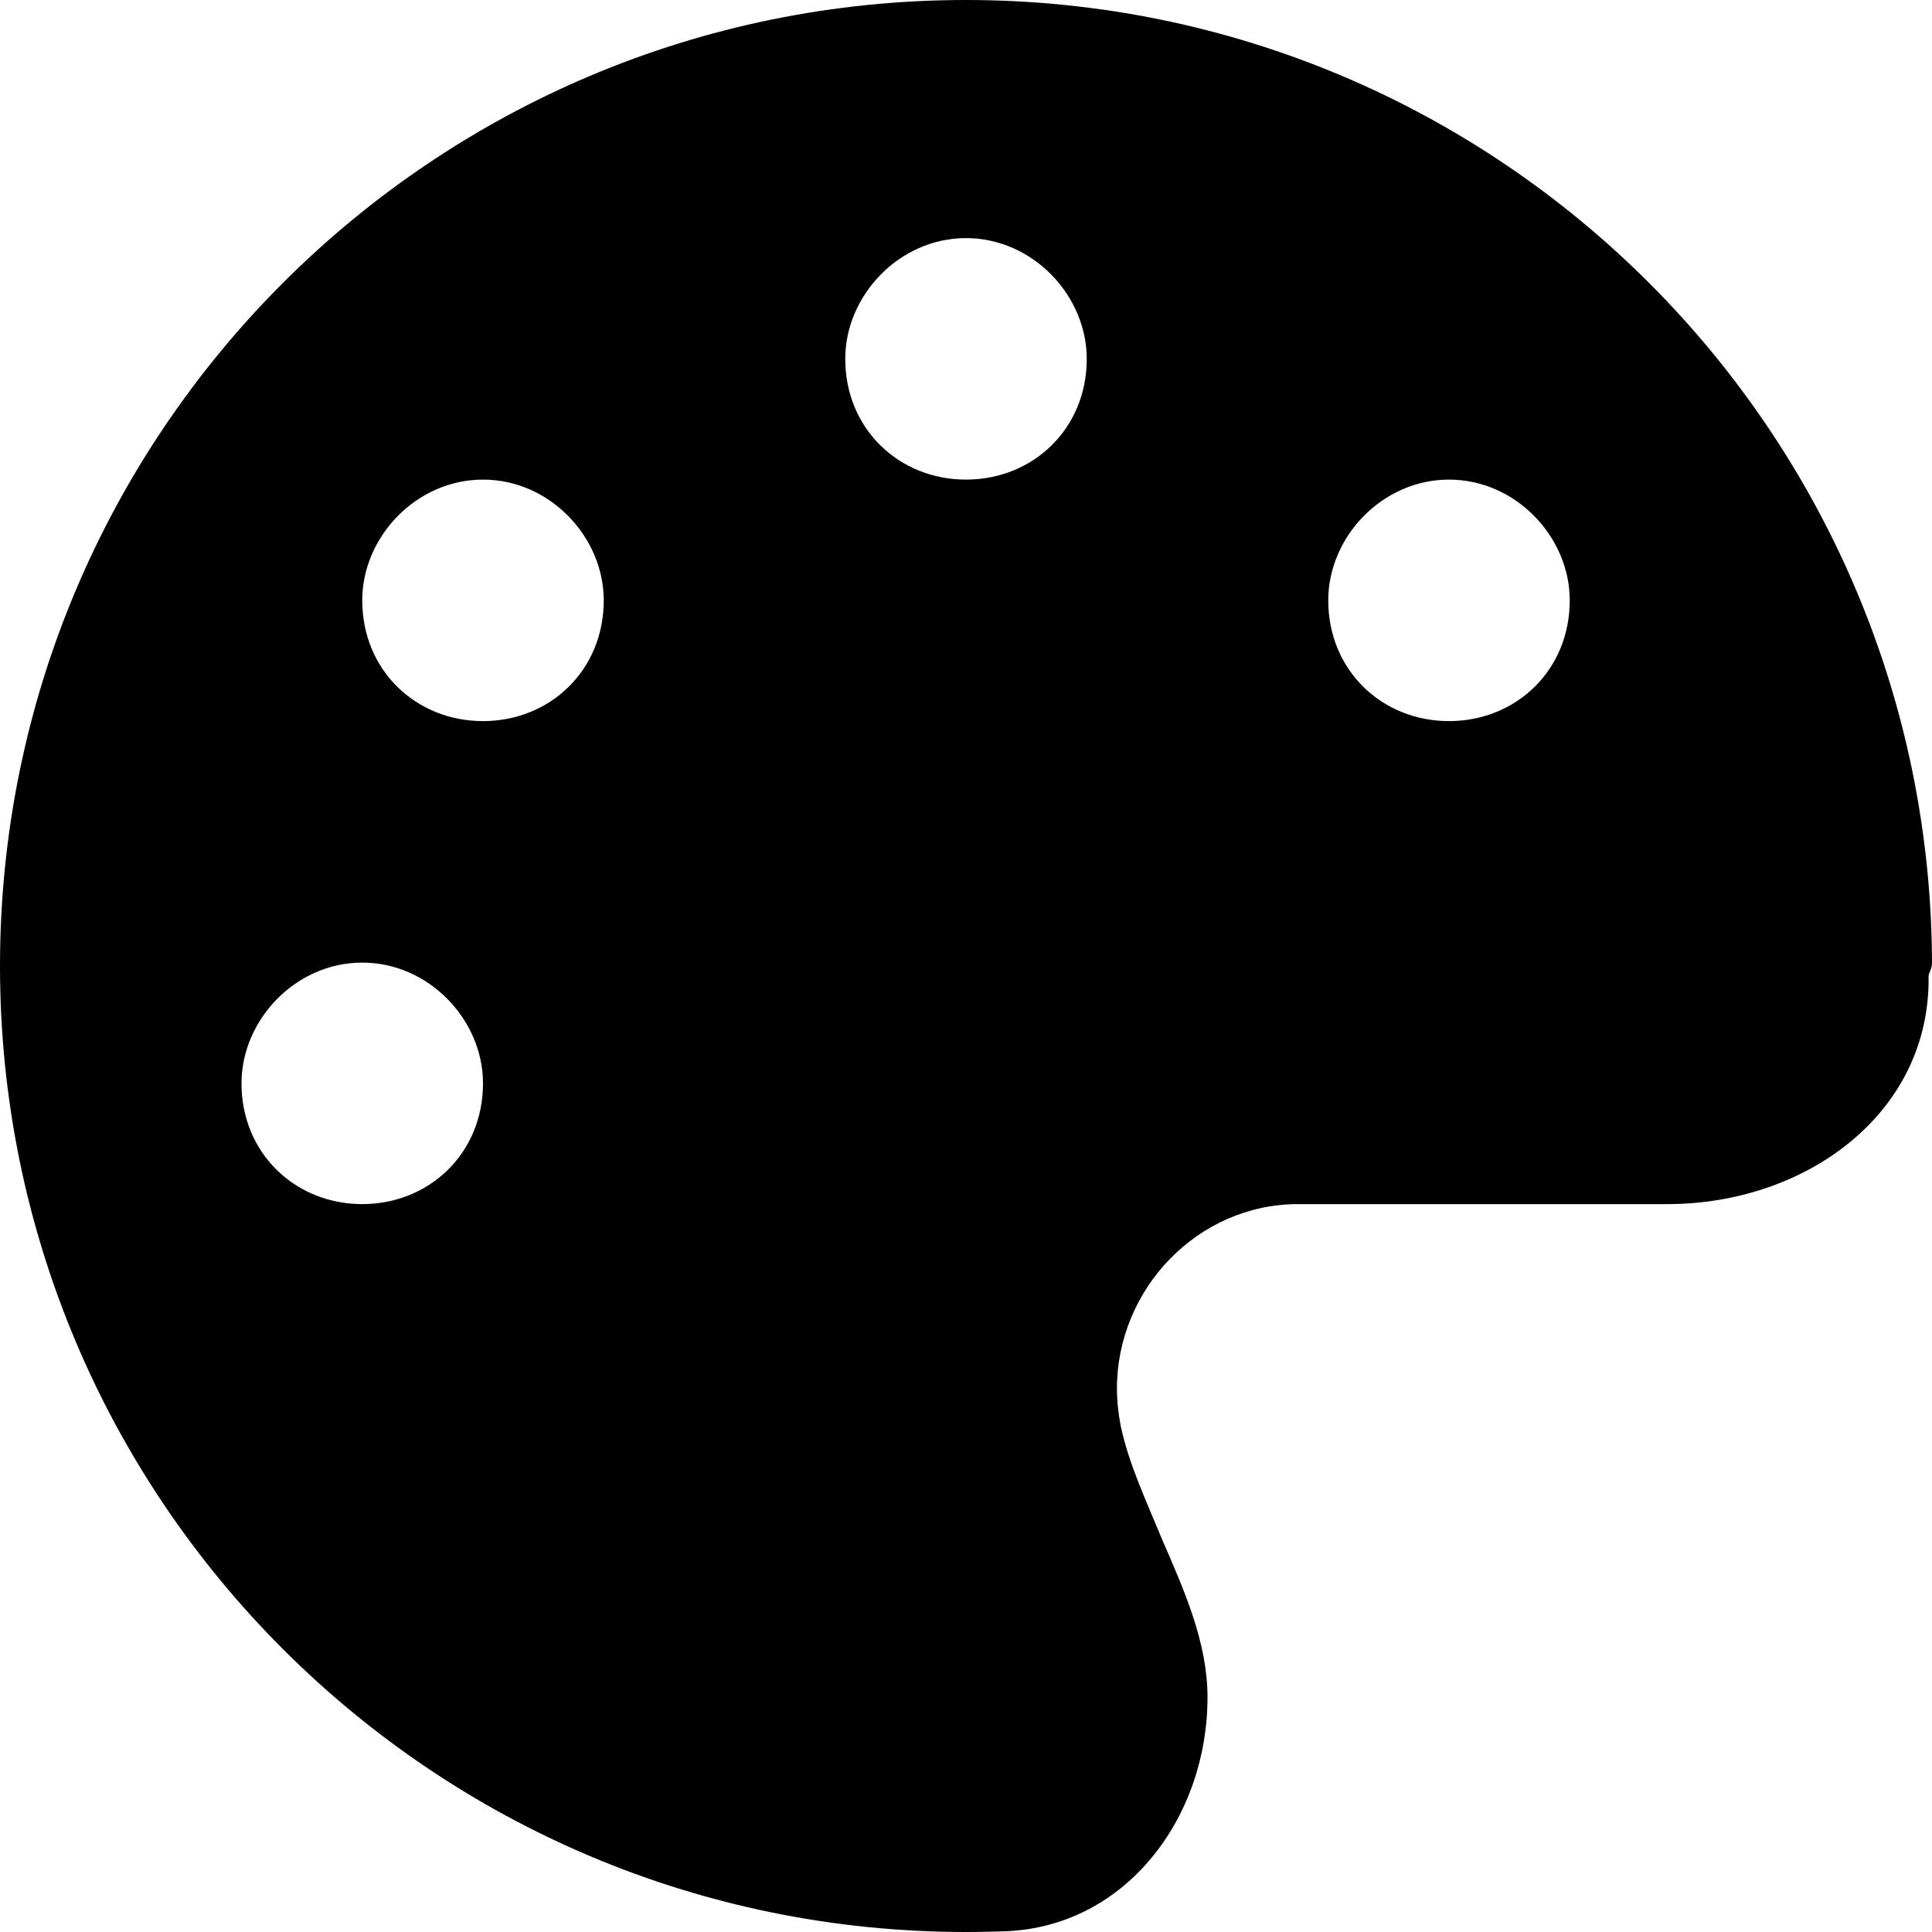
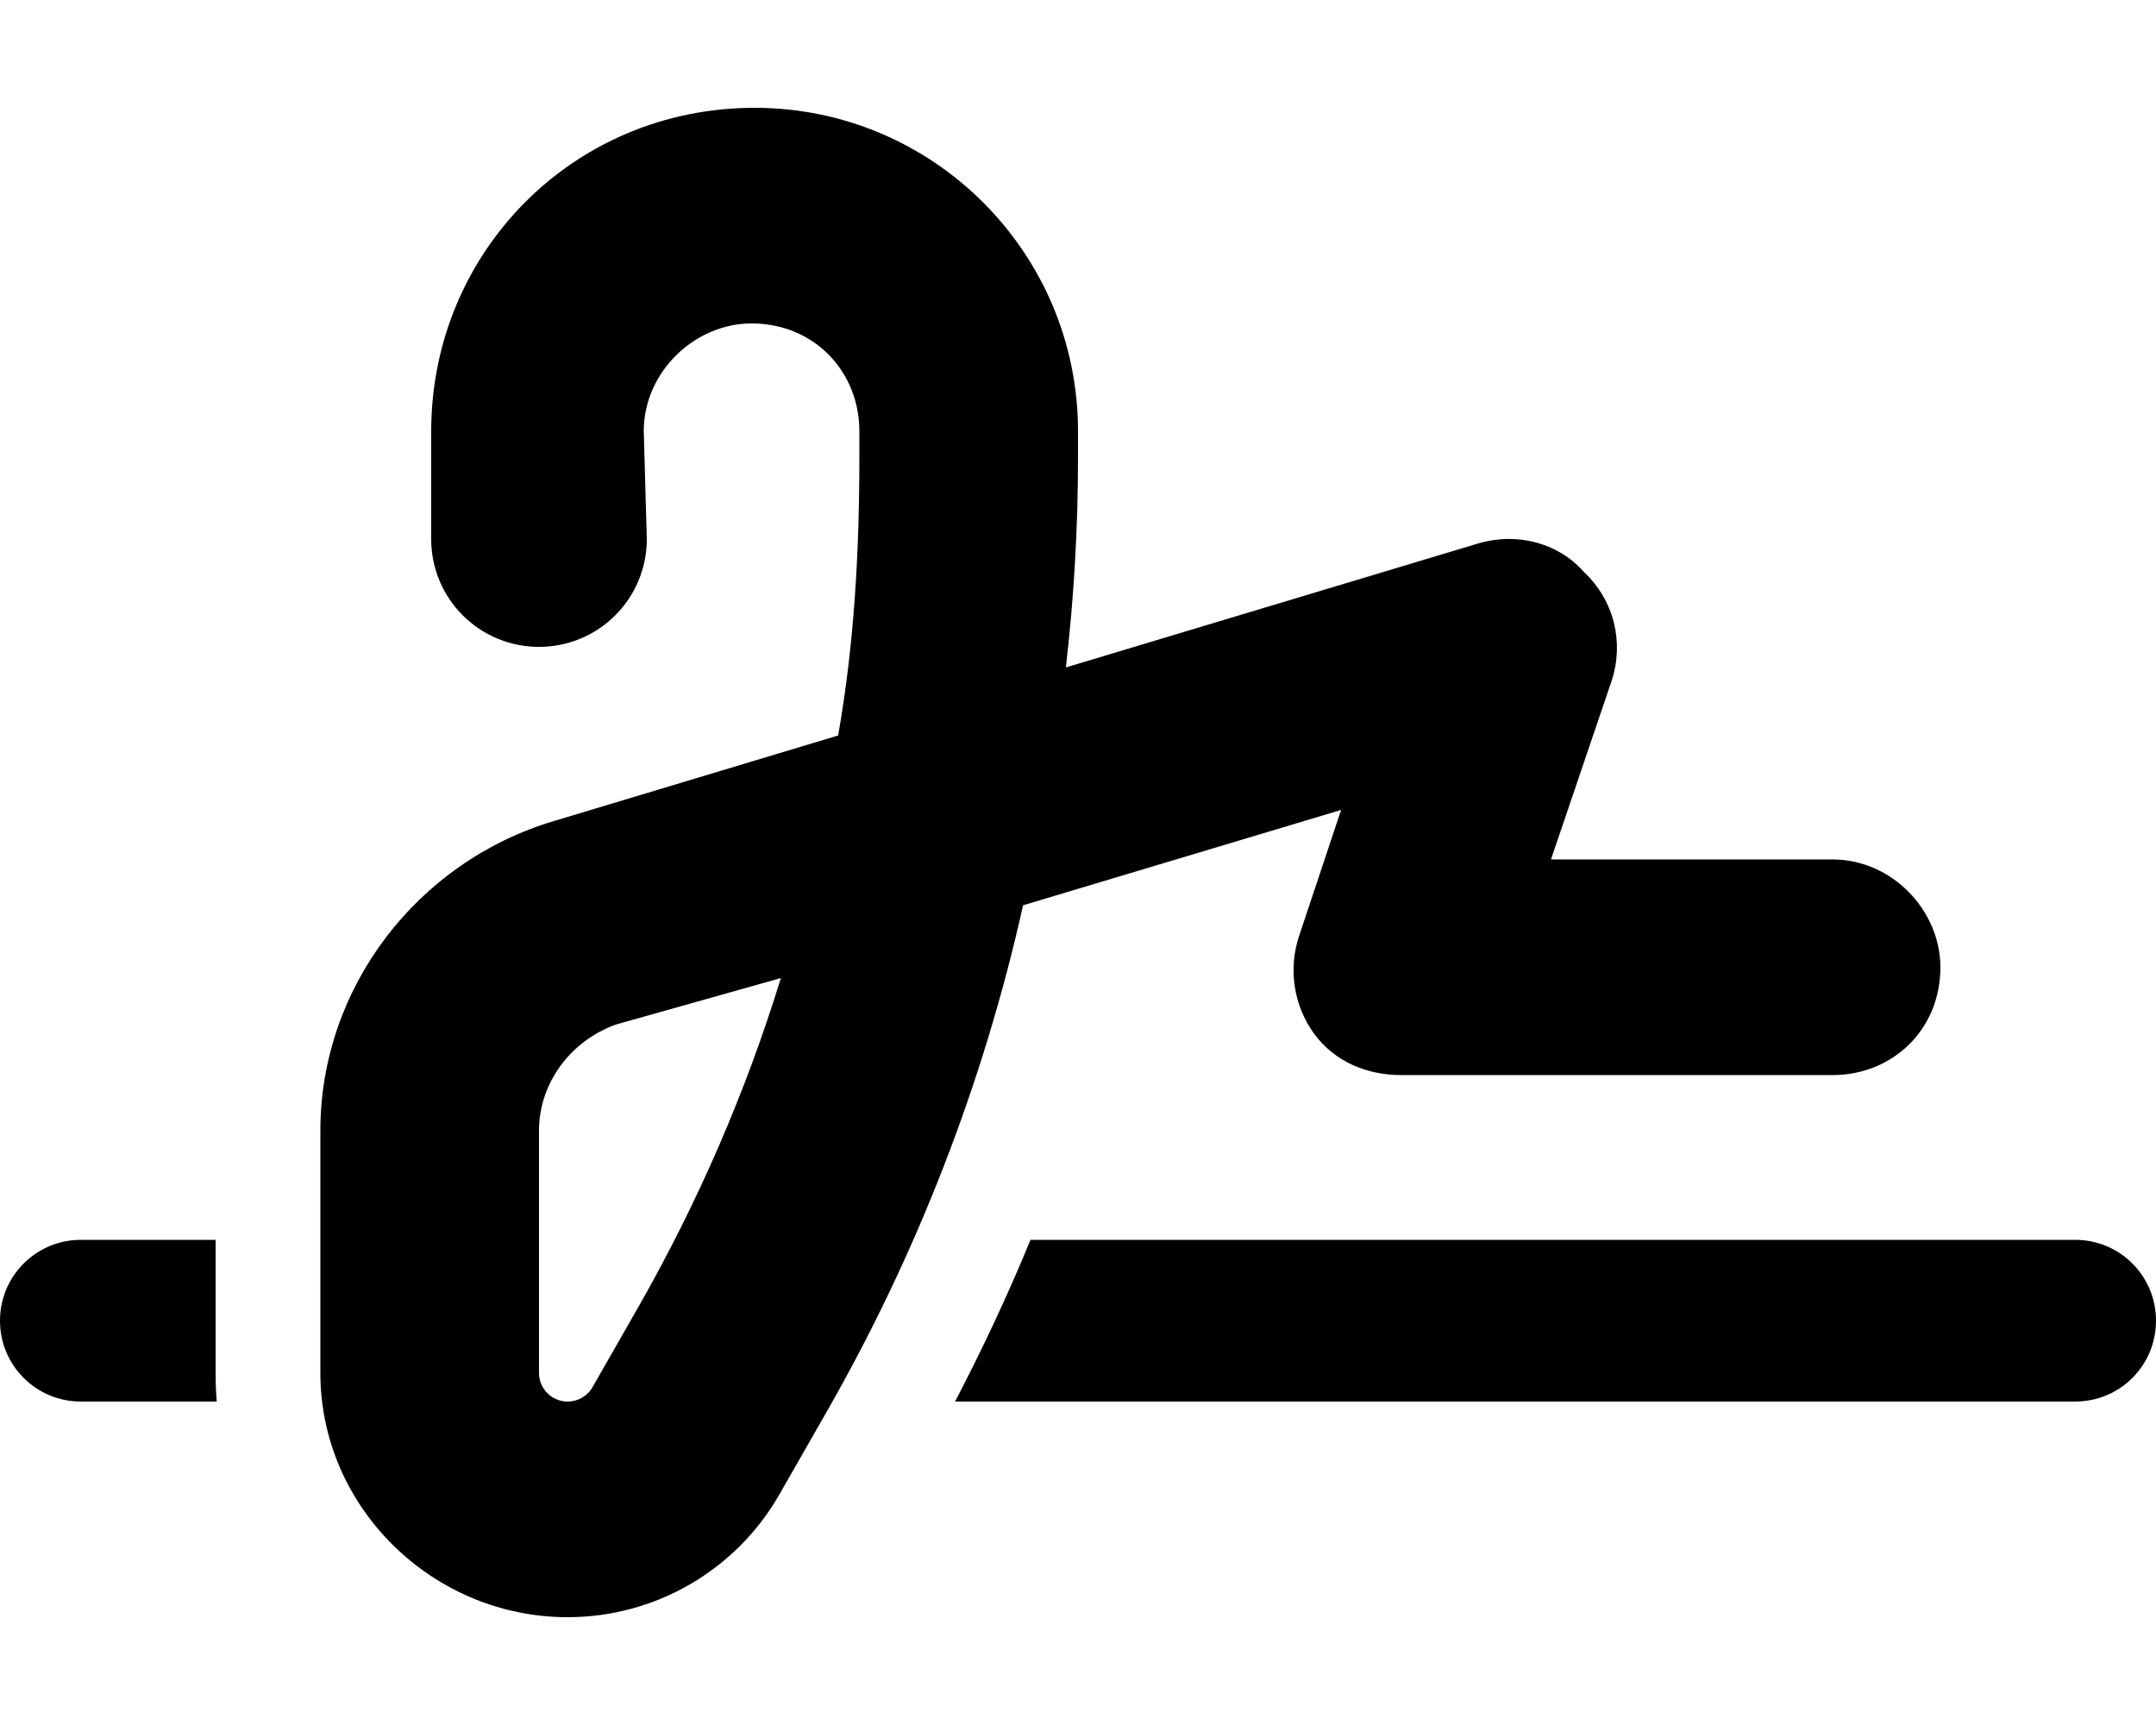
- <svg xmlns="http://www.w3.org/2000/svg" viewBox="0 0 512 512">
-   <path d="M512 255.1C512 256.9 511.1 257.8 511.1 258.7C511.6 295.2 478.4 319.1 441.9 319.1H344C317.5 319.1 296 341.5 296 368C296 371.4 296.4 374.7 297 377.9C299.2 388.1 303.5 397.1 307.9 407.8C313.9 421.6 320 435.3 320 449.8C320 481.7 298.4 510.5 266.6 511.8C263.1 511.9 259.5 512 256 512C114.6 512 0 397.4 0 256C0 114.6 114.6 0 256 0C397.4 0 512 114.6 512 256V255.1zM96 255.1C78.33 255.1 64 270.3 64 287.1C64 305.7 78.33 319.1 96 319.1C113.7 319.1 128 305.7 128 287.1C128 270.3 113.7 255.1 96 255.1zM128 191.1C145.7 191.1 160 177.7 160 159.1C160 142.3 145.7 127.1 128 127.1C110.3 127.1 96 142.3 96 159.1C96 177.7 110.3 191.1 128 191.1zM256 63.1C238.3 63.1 224 78.33 224 95.1C224 113.7 238.3 127.1 256 127.1C273.7 127.1 288 113.7 288 95.1C288 78.33 273.7 63.1 256 63.1zM384 191.1C401.7 191.1 416 177.7 416 159.1C416 142.3 401.7 127.1 384 127.1C366.3 127.1 352 142.3 352 159.1C352 177.7 366.3 191.1 384 191.1z" />
+ <svg xmlns="http://www.w3.org/2000/svg" viewBox="0 0 640 512">
+   <path d="M192 160C192 177.7 177.7 192 160 192C142.3 192 128 177.7 128 160V128C128 74.98 170.1 32 224 32C277 32 320 74.98 320 128V135.8C320 156.6 318.8 177.4 316.4 198.1L438.8 161.3C450.2 157.9 462.6 161.1 470.1 169.7C479.3 178.3 482.1 190.8 478.4 202.1L460.4 255.1H544C561.7 255.1 576 270.3 576 287.1C576 305.7 561.7 319.1 544 319.1H416C405.7 319.1 396.1 315.1 390 306.7C384 298.4 382.4 287.6 385.6 277.9L398.1 240.4L303.7 268.7C291.9 321.5 272.2 372.2 245.3 419.2L231.4 443.5C218.5 466.1 194.5 480 168.5 480C128.5 480 95.1 447.5 95.1 407.5V335.6C95.1 293.2 123.8 255.8 164.4 243.7L248.8 218.3C253.6 191.1 255.1 163.5 255.1 135.8V128C255.1 110.3 241.7 96 223.1 96C206.3 96 191.1 110.3 191.1 128L192 160zM160 335.6V407.5C160 412.2 163.8 416 168.5 416C171.5 416 174.4 414.4 175.9 411.7L189.8 387.4C207.3 356.6 221.4 324.1 231.8 290.3L182.8 304.1C169.3 309 160 321.5 160 335.6V335.6zM24 368H64V407.5C64 410.4 64.11 413.2 64.34 416H24C10.75 416 0 405.3 0 392C0 378.7 10.75 368 24 368zM616 416H283.5C291.7 400.3 299.2 384.3 305.9 368H616C629.3 368 640 378.7 640 392C640 405.3 629.3 416 616 416z" />
</svg>
